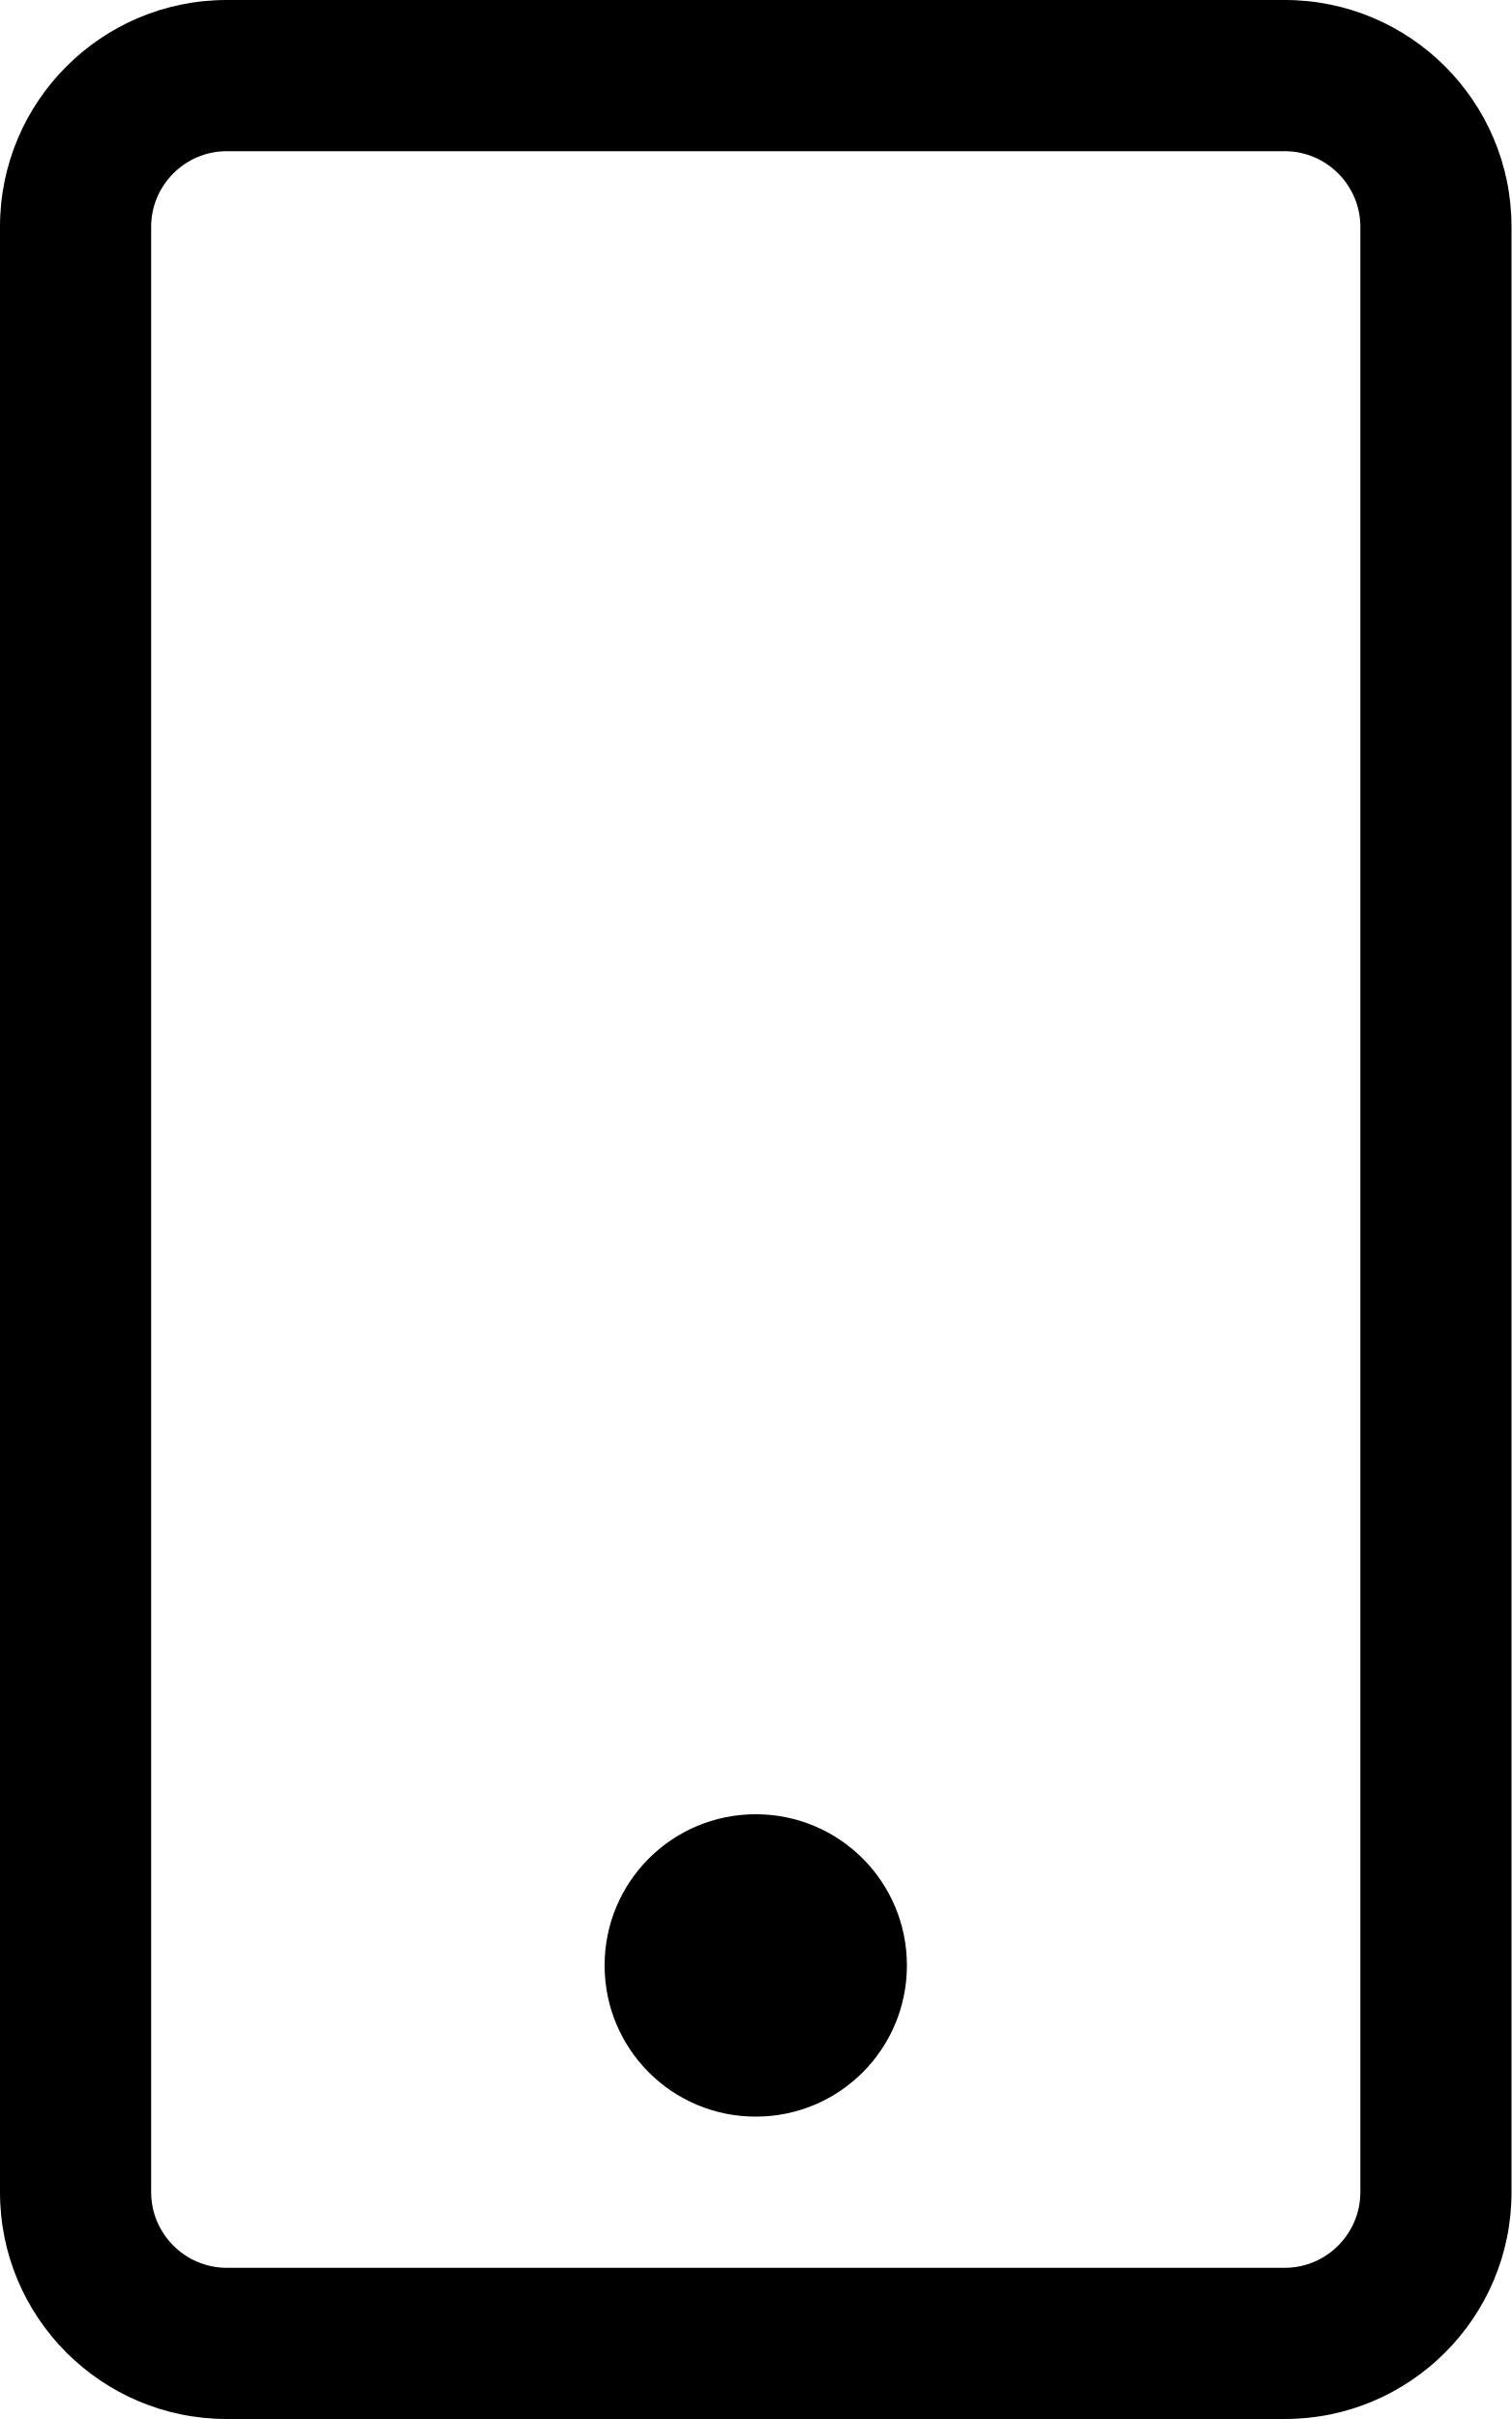
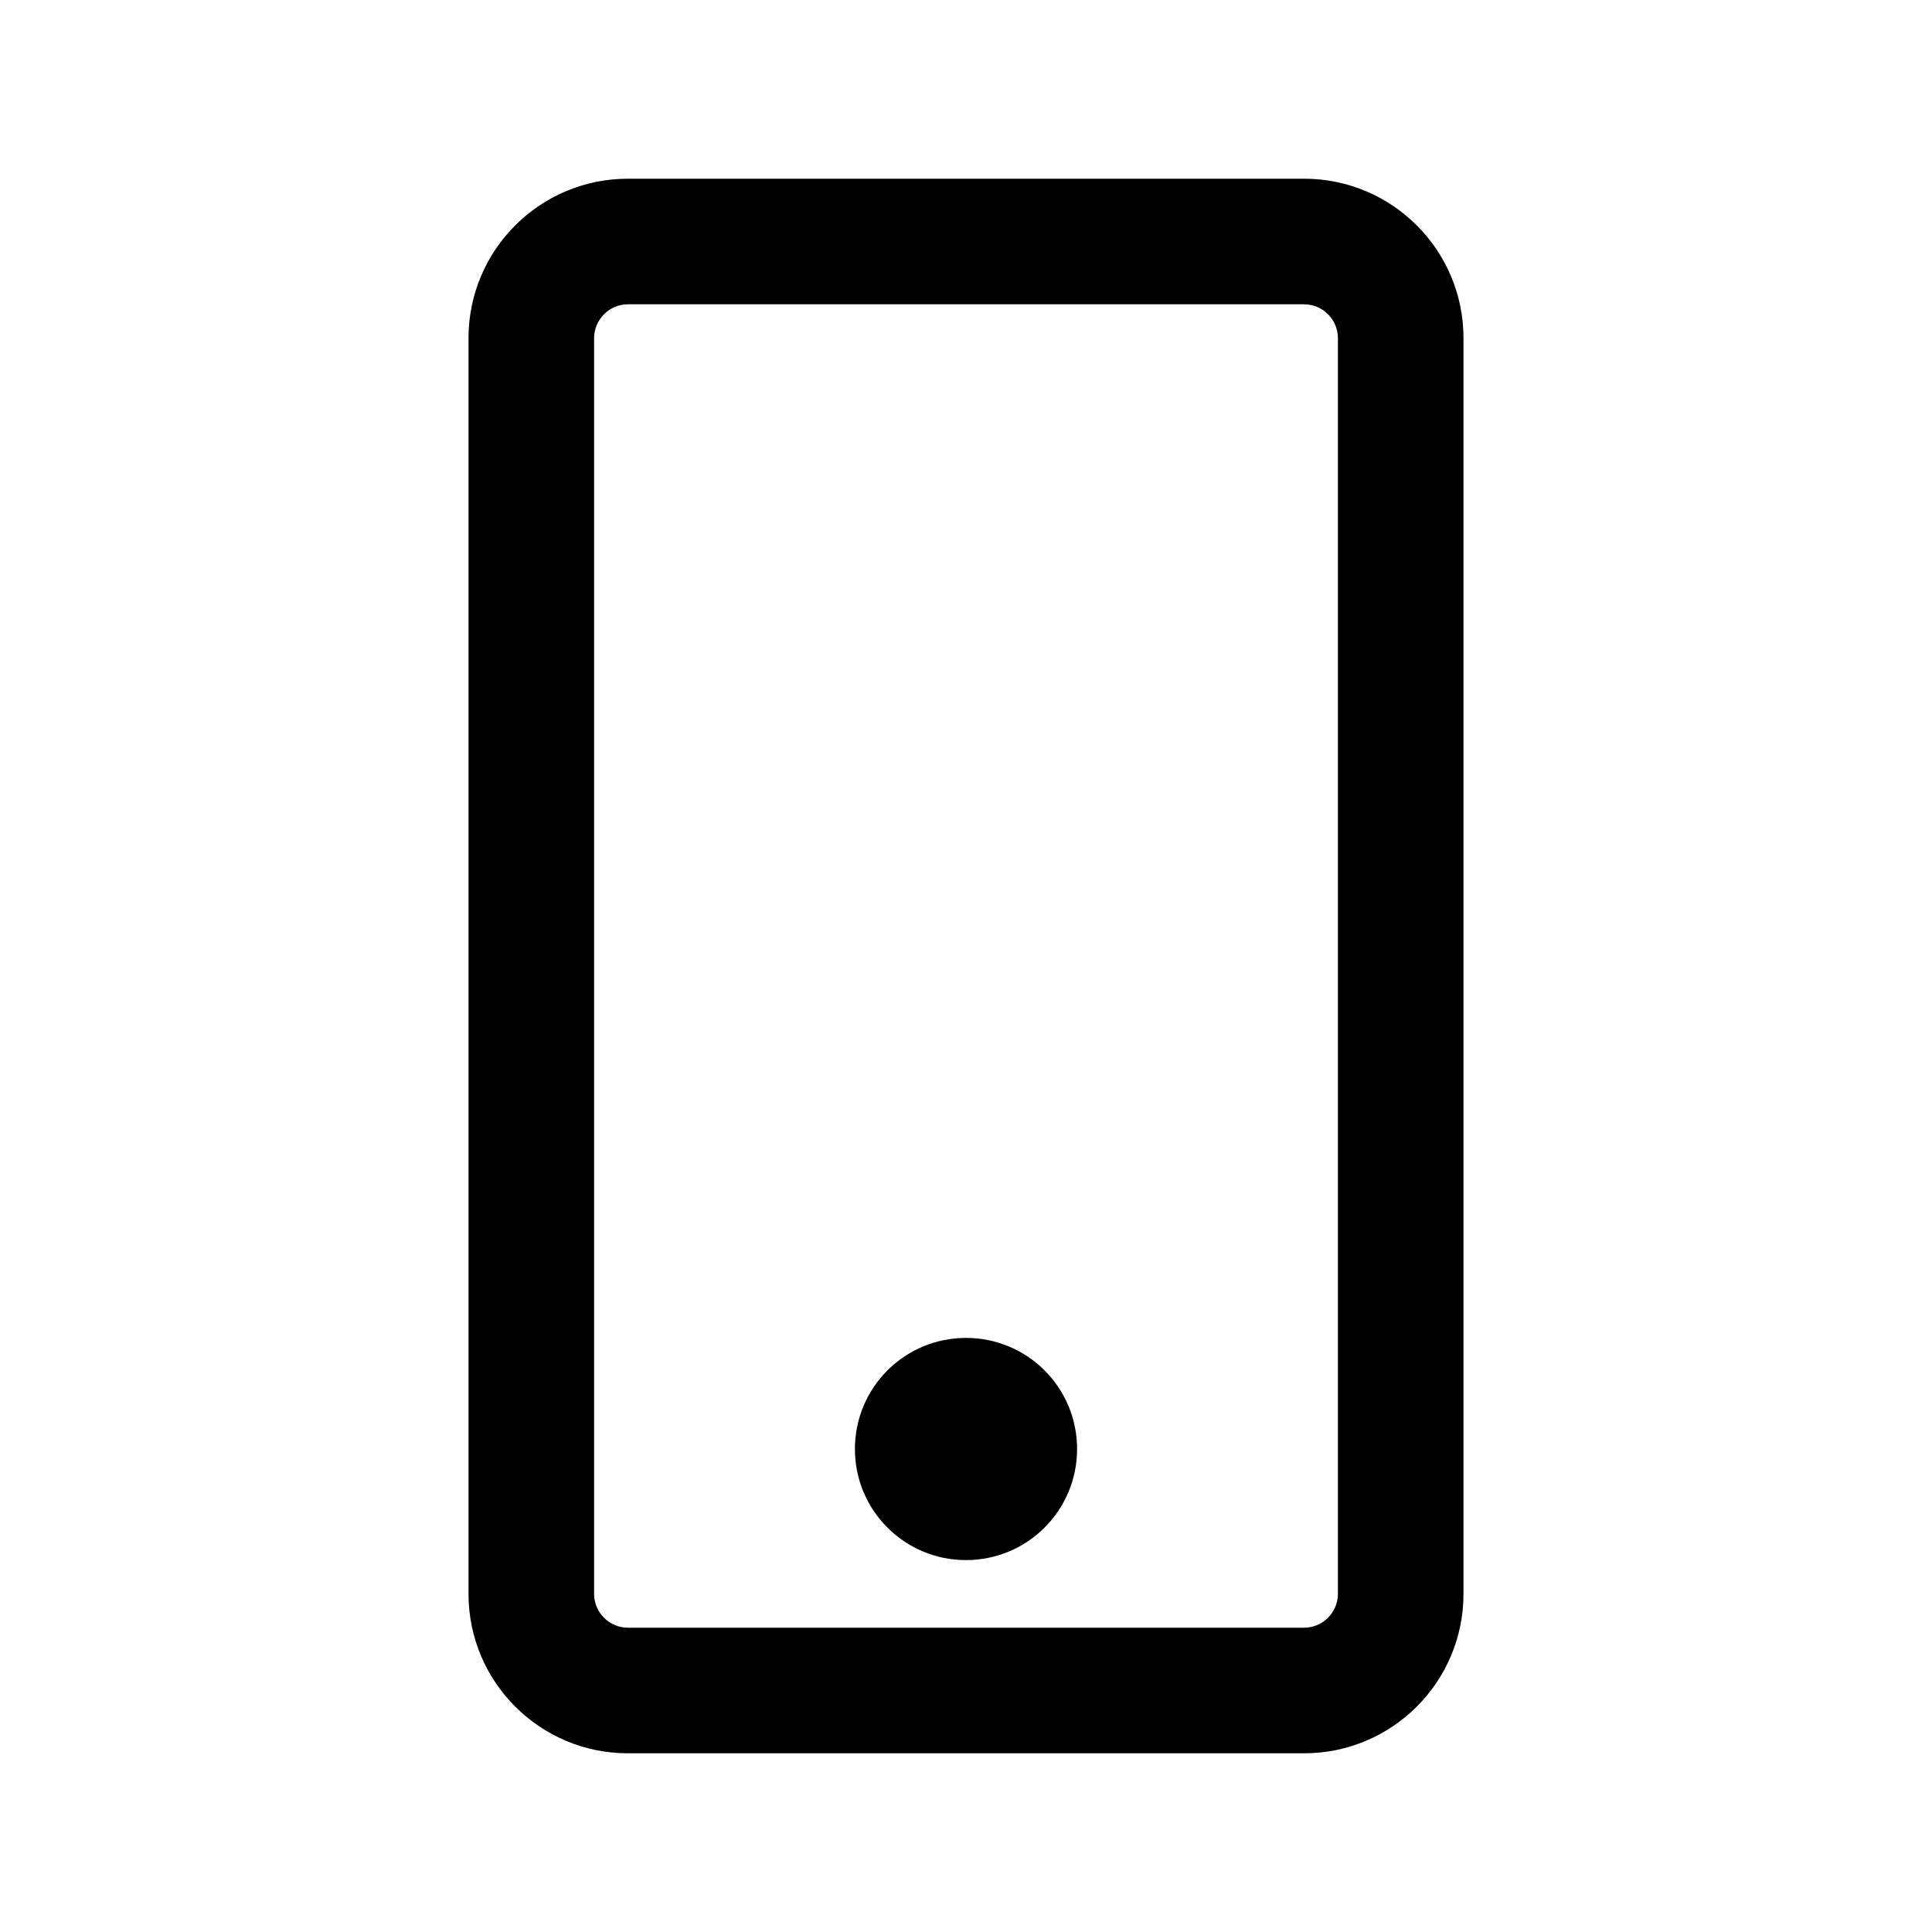
- <svg id="mobile" viewBox="0 0 320 512">
-   <path d="M192 416c0 17.7-14.3 32-32 32s-32-14.3-32-32 14.3-32 32-32 32 14.3 32 32zM320 48v416c0 26.5-21.5 48-48 48H48c-26.5 0-48-21.5-48-48V48C0 21.5 21.5 0 48 0h224c26.5 0 48 21.5 48 48zm-32 0c0-8.8-7.2-16-16-16H48c-8.8 0-16 7.2-16 16v416c0 8.8 7.2 16 16 16h224c8.8 0 16-7.2 16-16V48z" />
+ <svg id="mobile" viewBox="0 0 20 20">
+   <path d="M11.15,15 C11.15,15.636 10.636,16.15 10,16.15 C9.364,16.15 8.85,15.636 8.85,15 C8.85,14.364 9.364,13.85 10,13.85 C10.636,13.85 11.15,14.364 11.15,15 Z M15.15,3.5 L15.15,16.5 C15.15,17.411 14.411,18.15 13.5,18.15 L6.5,18.15 C5.589,18.15 4.85,17.411 4.85,16.5 L4.85,3.5 C4.85,2.589 5.589,1.85 6.5,1.85 L13.5,1.85 C14.411,1.85 15.15,2.589 15.15,3.5 Z M13.85,3.5 C13.85,3.308 13.692,3.15 13.5,3.15 L6.5,3.15 C6.308,3.15 6.15,3.308 6.15,3.5 L6.15,16.5 C6.15,16.692 6.308,16.85 6.5,16.85 L13.5,16.85 C13.692,16.85 13.85,16.692 13.85,16.5 L13.85,3.5 Z" />
</svg>
